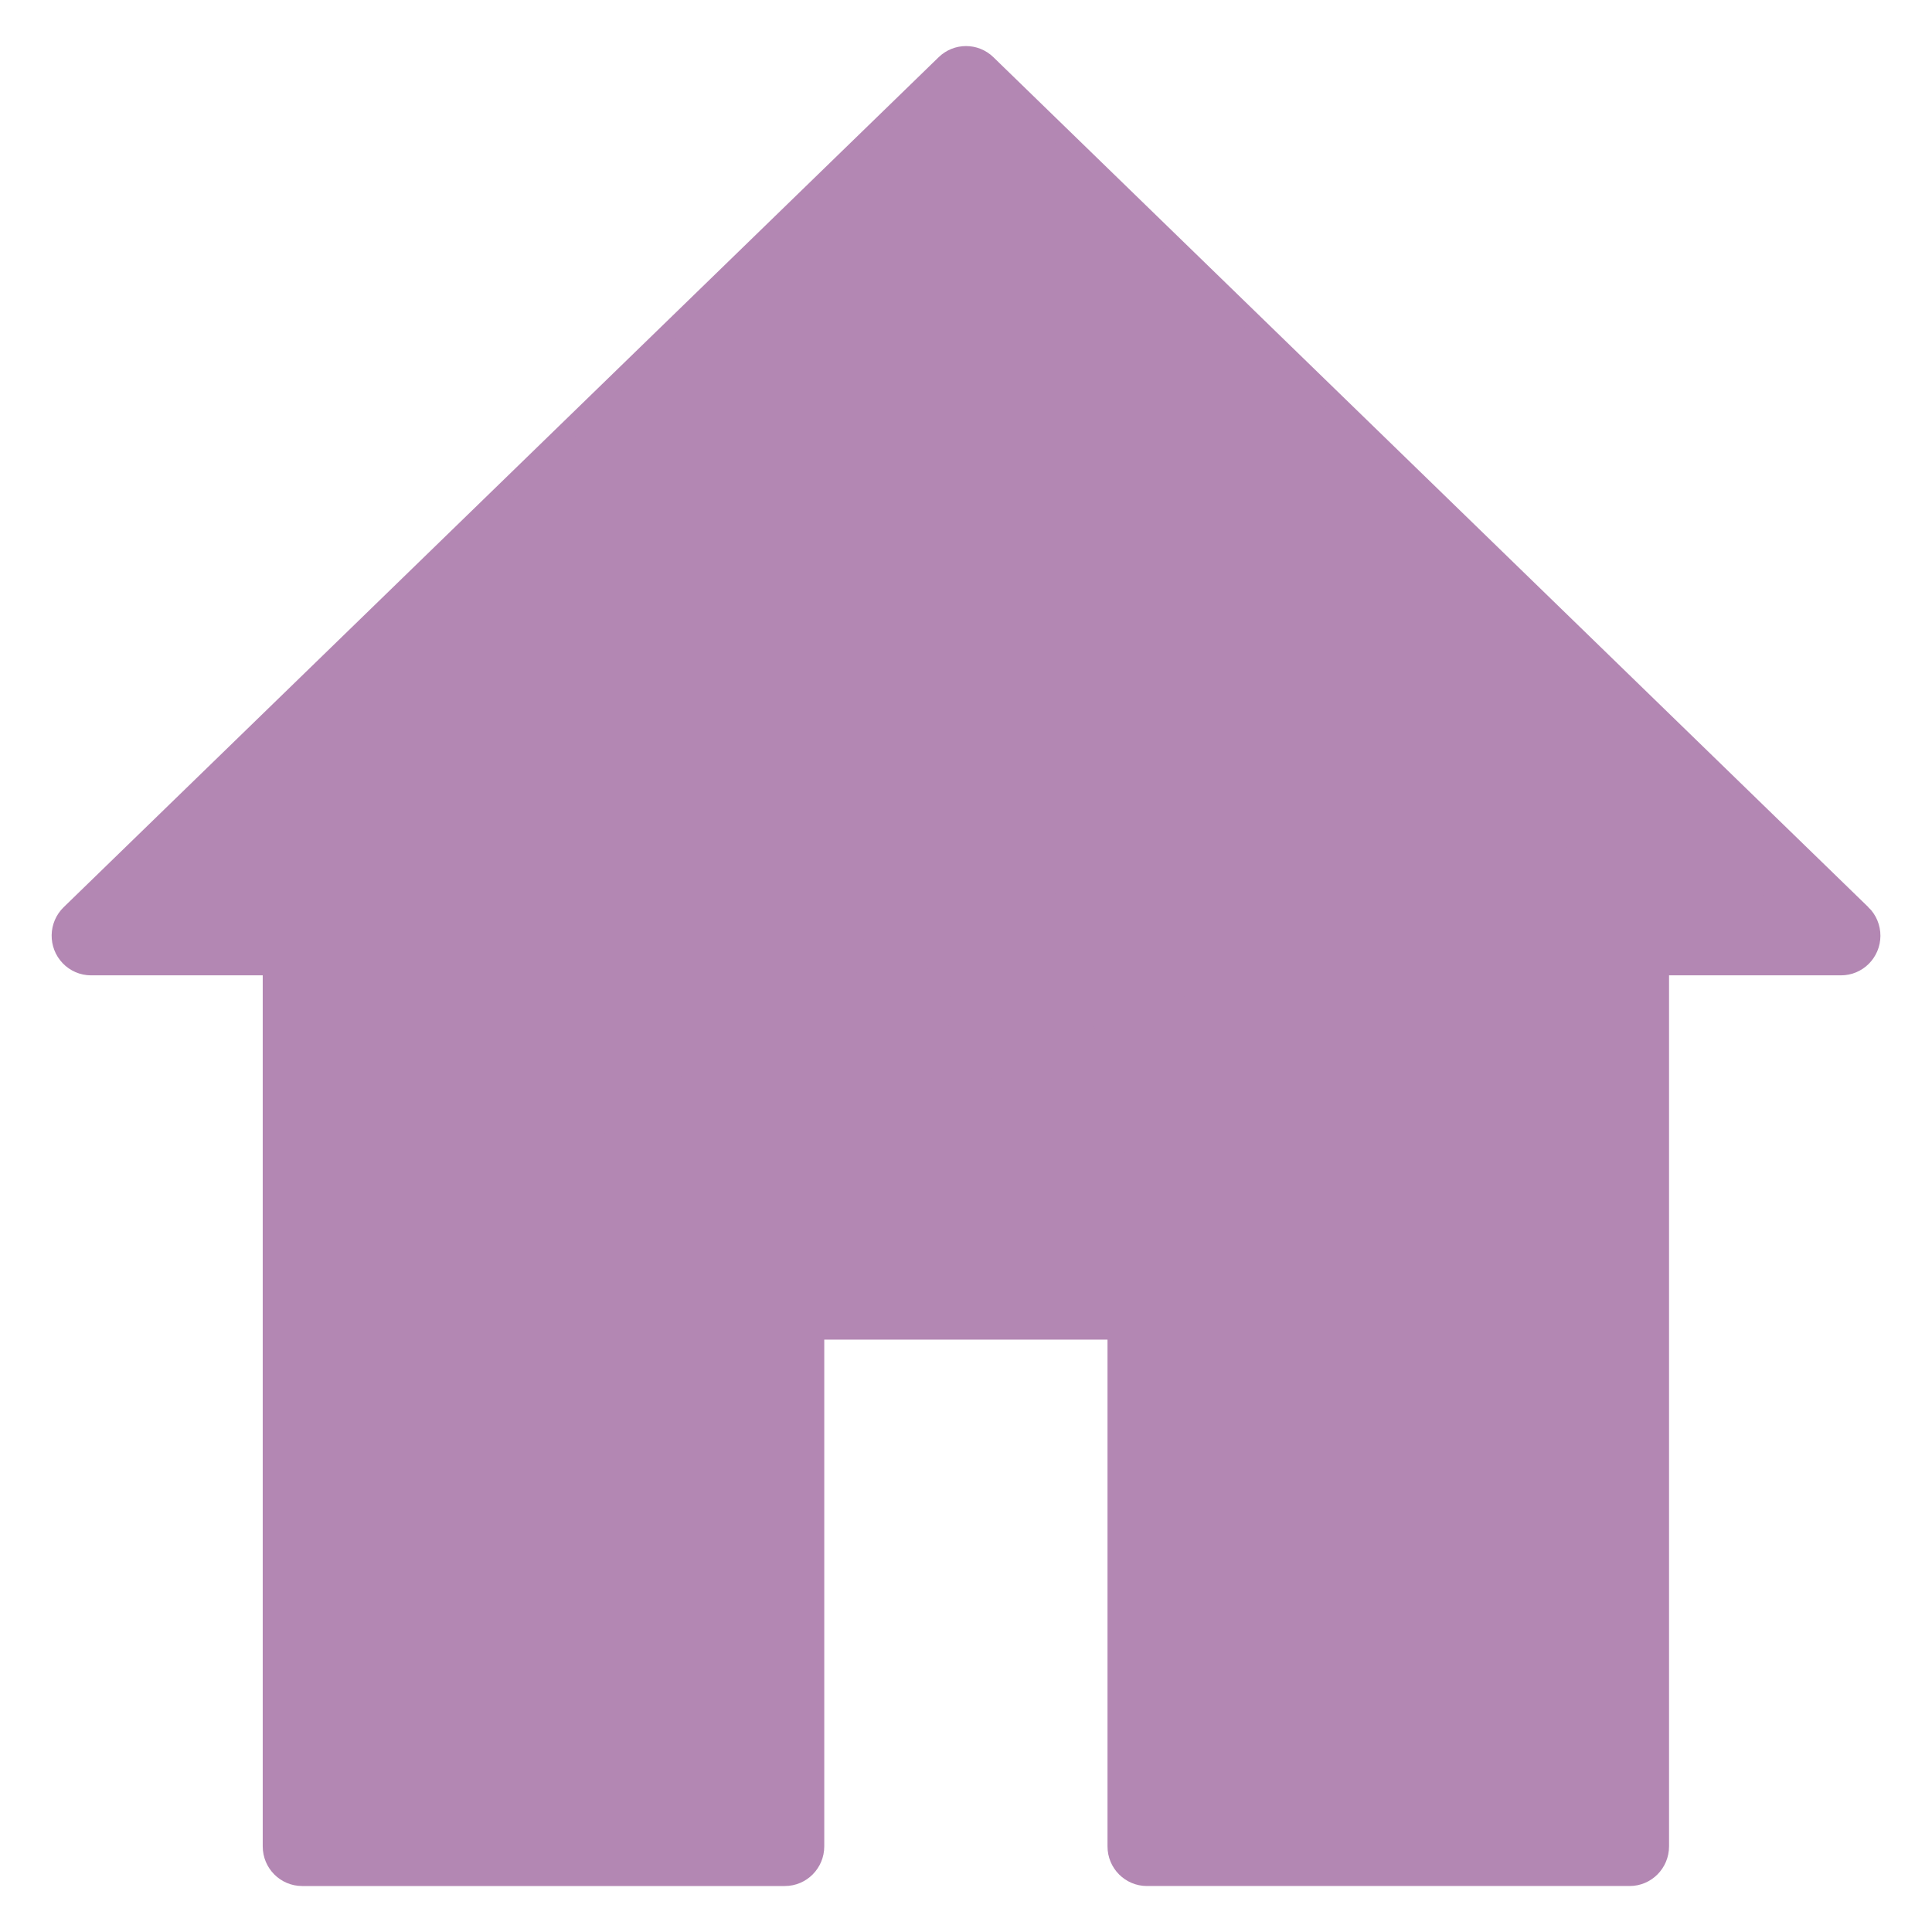
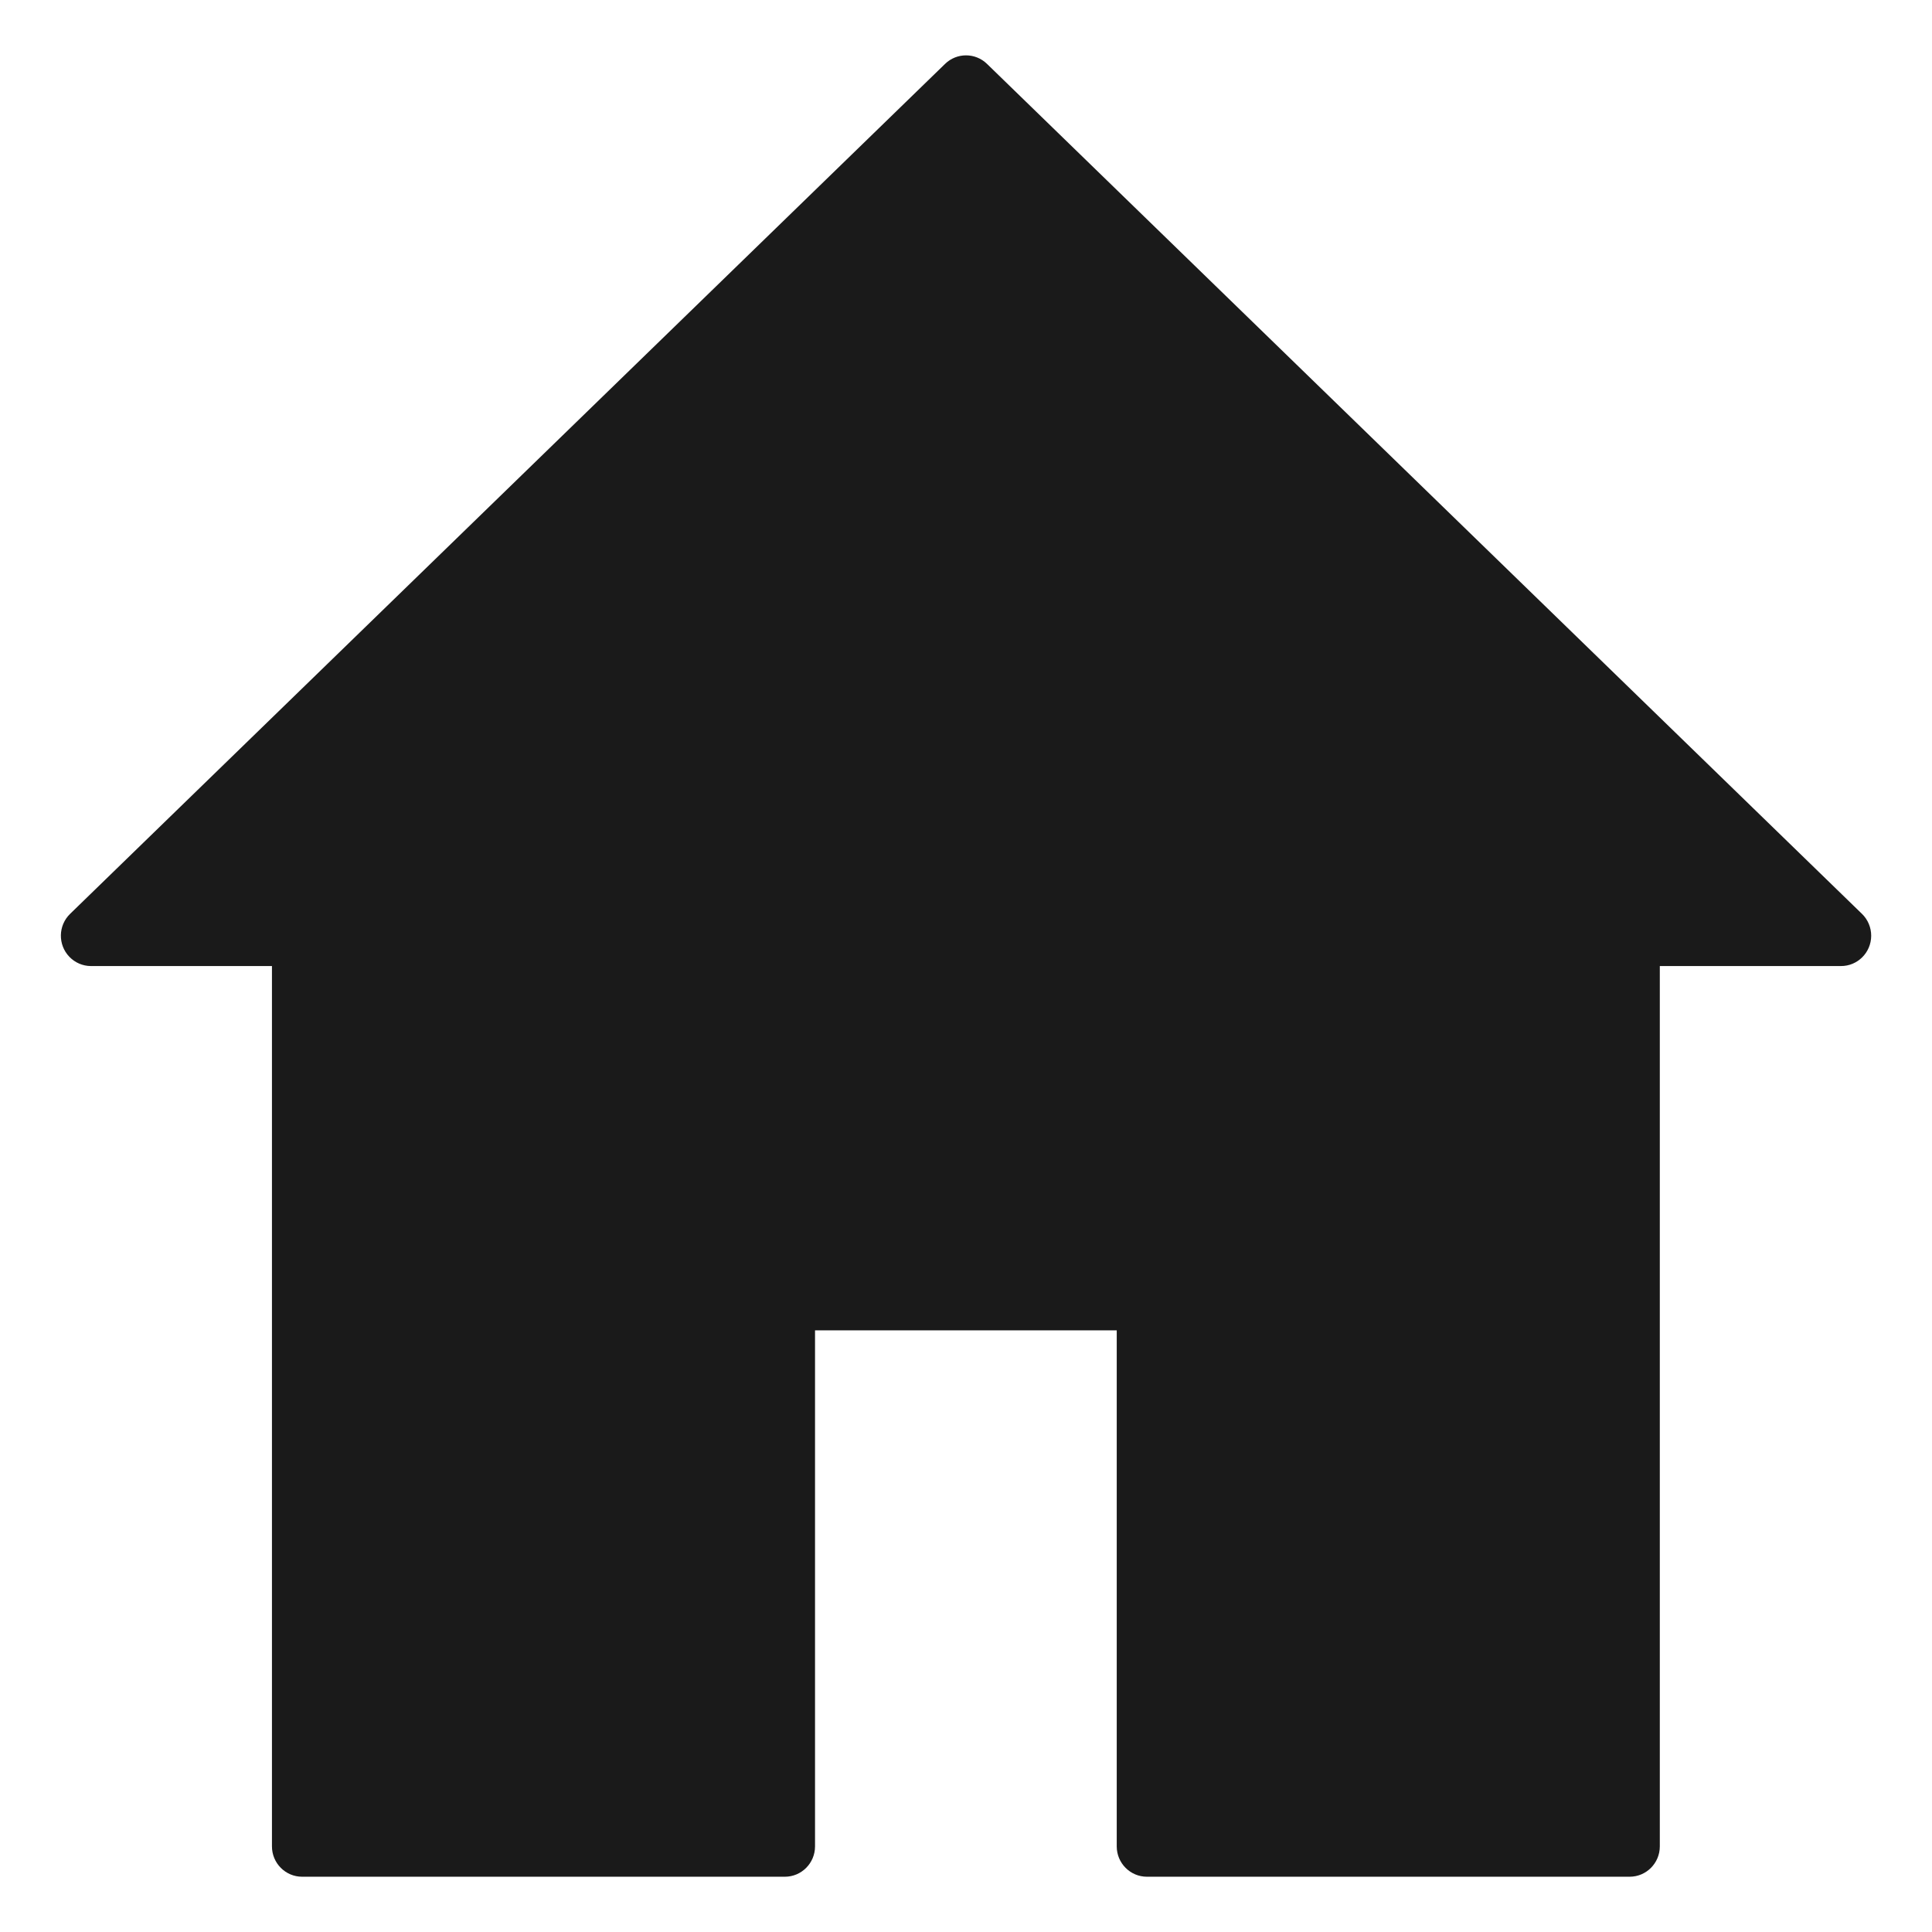
- <svg xmlns="http://www.w3.org/2000/svg" id="svg1363" version="1.1" viewBox="0 0 7.937 7.937" height="30" width="30">
+ <svg xmlns="http://www.w3.org/2000/svg" width="30" height="30" viewBox="0 0 7.937 7.937" version="1.1" id="svg1363">
  <defs id="defs1357" />
-   <g transform="matrix(0.2562733,0,0,0.2562733,0.1246505,-68.30031)" id="layer1">
-     <g style="fill:#b387b3;fill-opacity:1;stroke:#b387b3;stroke-width:4.896;stroke-miterlimit:4;stroke-dasharray:none;stroke-opacity:1" transform="matrix(0.05908422,0,0,0.0594463,1.416857,267.6639)" id="g1051">
-       <path style="fill:#b387b3;fill-opacity:1;stroke:#b387b3;stroke-width:5.009;stroke-miterlimit:4;stroke-dasharray:none;stroke-opacity:1" d="M 472.964,227.079 235.576,-2.123 c -3.173,-3.067 -8.205,-3.067 -11.378,0 L -13.19,227.079 c -3.255,3.137 -3.35,8.32 -0.213,11.575 1.535,1.593 3.65,2.497 5.861,2.505 H 41.573 v 237.388 c 0,4.521 3.665,8.186 8.186,8.186 H 180.731 c 4.521,0 8.186,-3.665 8.186,-8.186 V 339.388 h 81.858 v 139.158 c 0,4.521 3.665,8.186 8.186,8.186 h 130.973 c 4.521,0 8.186,-3.665 8.186,-8.186 V 241.158 h 49.115 c 4.521,0.028 8.208,-3.615 8.235,-8.136 0.014,-2.241 -0.891,-4.389 -2.505,-5.944 z m -177.227,27.762 -104,-44.062 95.409,120.422 c 2.814,3.552 -7.013,-3.847 -8.186,-8.186 L 245.301,198.494 c -1.173,-4.339 -49.4,46.421 -53.481,48.416 l -26.021,12.72 -45.212,28.736 125.285,-52.955 19.989,20.115 z M 178.488,159.652 v 0 l 268.478,65.135 z" id="path996" />
-       <g style="fill:#b387b3;fill-opacity:1;stroke:#b387b3;stroke-width:4.896;stroke-miterlimit:4;stroke-dasharray:none;stroke-opacity:1" id="g998-2" />
-       <g style="fill:#b387b3;fill-opacity:1;stroke:#b387b3;stroke-width:4.896;stroke-miterlimit:4;stroke-dasharray:none;stroke-opacity:1" id="g1000-9" />
-       <g style="fill:#b387b3;fill-opacity:1;stroke:#b387b3;stroke-width:4.896;stroke-miterlimit:4;stroke-dasharray:none;stroke-opacity:1" id="g1002-1" />
-       <g style="fill:#b387b3;fill-opacity:1;stroke:#b387b3;stroke-width:4.896;stroke-miterlimit:4;stroke-dasharray:none;stroke-opacity:1" id="g1004-2" />
-       <g style="fill:#b387b3;fill-opacity:1;stroke:#b387b3;stroke-width:4.896;stroke-miterlimit:4;stroke-dasharray:none;stroke-opacity:1" id="g1006-7" />
-       <g style="fill:#b387b3;fill-opacity:1;stroke:#b387b3;stroke-width:4.896;stroke-miterlimit:4;stroke-dasharray:none;stroke-opacity:1" id="g1008-0" />
-       <g style="fill:#b387b3;fill-opacity:1;stroke:#b387b3;stroke-width:4.896;stroke-miterlimit:4;stroke-dasharray:none;stroke-opacity:1" id="g1010-9" />
-       <g style="fill:#b387b3;fill-opacity:1;stroke:#b387b3;stroke-width:4.896;stroke-miterlimit:4;stroke-dasharray:none;stroke-opacity:1" id="g1012" />
-       <g style="fill:#b387b3;fill-opacity:1;stroke:#b387b3;stroke-width:4.896;stroke-miterlimit:4;stroke-dasharray:none;stroke-opacity:1" id="g1014-3" />
-       <g style="fill:#b387b3;fill-opacity:1;stroke:#b387b3;stroke-width:4.896;stroke-miterlimit:4;stroke-dasharray:none;stroke-opacity:1" id="g1016" />
-       <g style="fill:#b387b3;fill-opacity:1;stroke:#b387b3;stroke-width:4.896;stroke-miterlimit:4;stroke-dasharray:none;stroke-opacity:1" id="g1018" />
-       <g style="fill:#b387b3;fill-opacity:1;stroke:#b387b3;stroke-width:4.896;stroke-miterlimit:4;stroke-dasharray:none;stroke-opacity:1" id="g1020" />
-       <g style="fill:#b387b3;fill-opacity:1;stroke:#b387b3;stroke-width:4.896;stroke-miterlimit:4;stroke-dasharray:none;stroke-opacity:1" id="g1022" />
-       <g style="fill:#b387b3;fill-opacity:1;stroke:#b387b3;stroke-width:4.896;stroke-miterlimit:4;stroke-dasharray:none;stroke-opacity:1" id="g1024" />
-       <g style="fill:#b387b3;fill-opacity:1;stroke:#b387b3;stroke-width:4.896;stroke-miterlimit:4;stroke-dasharray:none;stroke-opacity:1" id="g1026" />
+   <g style="fill:#1a1a1a;fill-opacity:1;stroke:none" id="layer1" transform="matrix(0.2562733,0,0,0.2562733,0.1246505,-68.30031)">
+     <g id="g1051" transform="matrix(0.05908422,0,0,0.0594463,1.416857,267.6639)" style="fill:#1a1a1a;fill-opacity:1;stroke:none;stroke-width:4.896;stroke-miterlimit:4;stroke-dasharray:none;stroke-opacity:1">
+       <path id="path996" d="M 472.964,227.079 235.576,-2.123 c -3.173,-3.067 -8.205,-3.067 -11.378,0 L -13.19,227.079 c -3.255,3.137 -3.35,8.32 -0.213,11.575 1.535,1.593 3.65,2.497 5.861,2.505 H 41.573 v 237.388 c 0,4.521 3.665,8.186 8.186,8.186 H 180.731 c 4.521,0 8.186,-3.665 8.186,-8.186 V 339.388 h 81.858 v 139.158 c 0,4.521 3.665,8.186 8.186,8.186 h 130.973 c 4.521,0 8.186,-3.665 8.186,-8.186 V 241.158 h 49.115 c 4.521,0.028 8.208,-3.615 8.235,-8.136 0.014,-2.241 -0.891,-4.389 -2.505,-5.944 z m -177.227,27.762 -104,-44.062 95.409,120.422 c 2.814,3.552 9.141,2.54 7.555,-1.667 L 245.301,198.494 c -1.586,-4.207 -49.4,46.421 -53.481,48.416 l -26.021,12.72 -45.212,28.736 125.285,-52.955 19.989,20.115 z M 178.488,159.652 v 0 l 268.478,65.135 z" style="fill:#1a1a1a;fill-opacity:1;stroke:none;stroke-width:5.009;stroke-miterlimit:4;stroke-dasharray:none;stroke-opacity:1" />
+       <g id="g998-2" style="fill:#1a1a1a;fill-opacity:1;stroke:none;stroke-width:4.896;stroke-miterlimit:4;stroke-dasharray:none;stroke-opacity:1" />
+       <g id="g1000-9" style="fill:#1a1a1a;fill-opacity:1;stroke:none;stroke-width:4.896;stroke-miterlimit:4;stroke-dasharray:none;stroke-opacity:1" />
+       <g id="g1002-1" style="fill:#1a1a1a;fill-opacity:1;stroke:none;stroke-width:4.896;stroke-miterlimit:4;stroke-dasharray:none;stroke-opacity:1" />
+       <g id="g1004-2" style="fill:#1a1a1a;fill-opacity:1;stroke:none;stroke-width:4.896;stroke-miterlimit:4;stroke-dasharray:none;stroke-opacity:1" />
+       <g id="g1006-7" style="fill:#1a1a1a;fill-opacity:1;stroke:none;stroke-width:4.896;stroke-miterlimit:4;stroke-dasharray:none;stroke-opacity:1" />
+       <g id="g1008-0" style="fill:#1a1a1a;fill-opacity:1;stroke:none;stroke-width:4.896;stroke-miterlimit:4;stroke-dasharray:none;stroke-opacity:1" />
+       <g id="g1010-9" style="fill:#1a1a1a;fill-opacity:1;stroke:none;stroke-width:4.896;stroke-miterlimit:4;stroke-dasharray:none;stroke-opacity:1" />
+       <g id="g1012" style="fill:#1a1a1a;fill-opacity:1;stroke:none;stroke-width:4.896;stroke-miterlimit:4;stroke-dasharray:none;stroke-opacity:1" />
+       <g id="g1014-3" style="fill:#1a1a1a;fill-opacity:1;stroke:none;stroke-width:4.896;stroke-miterlimit:4;stroke-dasharray:none;stroke-opacity:1" />
+       <g id="g1016" style="fill:#1a1a1a;fill-opacity:1;stroke:none;stroke-width:4.896;stroke-miterlimit:4;stroke-dasharray:none;stroke-opacity:1" />
+       <g id="g1018" style="fill:#1a1a1a;fill-opacity:1;stroke:none;stroke-width:4.896;stroke-miterlimit:4;stroke-dasharray:none;stroke-opacity:1" />
+       <g id="g1020" style="fill:#1a1a1a;fill-opacity:1;stroke:none;stroke-width:4.896;stroke-miterlimit:4;stroke-dasharray:none;stroke-opacity:1" />
+       <g id="g1022" style="fill:#1a1a1a;fill-opacity:1;stroke:none;stroke-width:4.896;stroke-miterlimit:4;stroke-dasharray:none;stroke-opacity:1" />
+       <g id="g1024" style="fill:#1a1a1a;fill-opacity:1;stroke:none;stroke-width:4.896;stroke-miterlimit:4;stroke-dasharray:none;stroke-opacity:1" />
+       <g id="g1026" style="fill:#1a1a1a;fill-opacity:1;stroke:none;stroke-width:4.896;stroke-miterlimit:4;stroke-dasharray:none;stroke-opacity:1" />
    </g>
  </g>
</svg>
